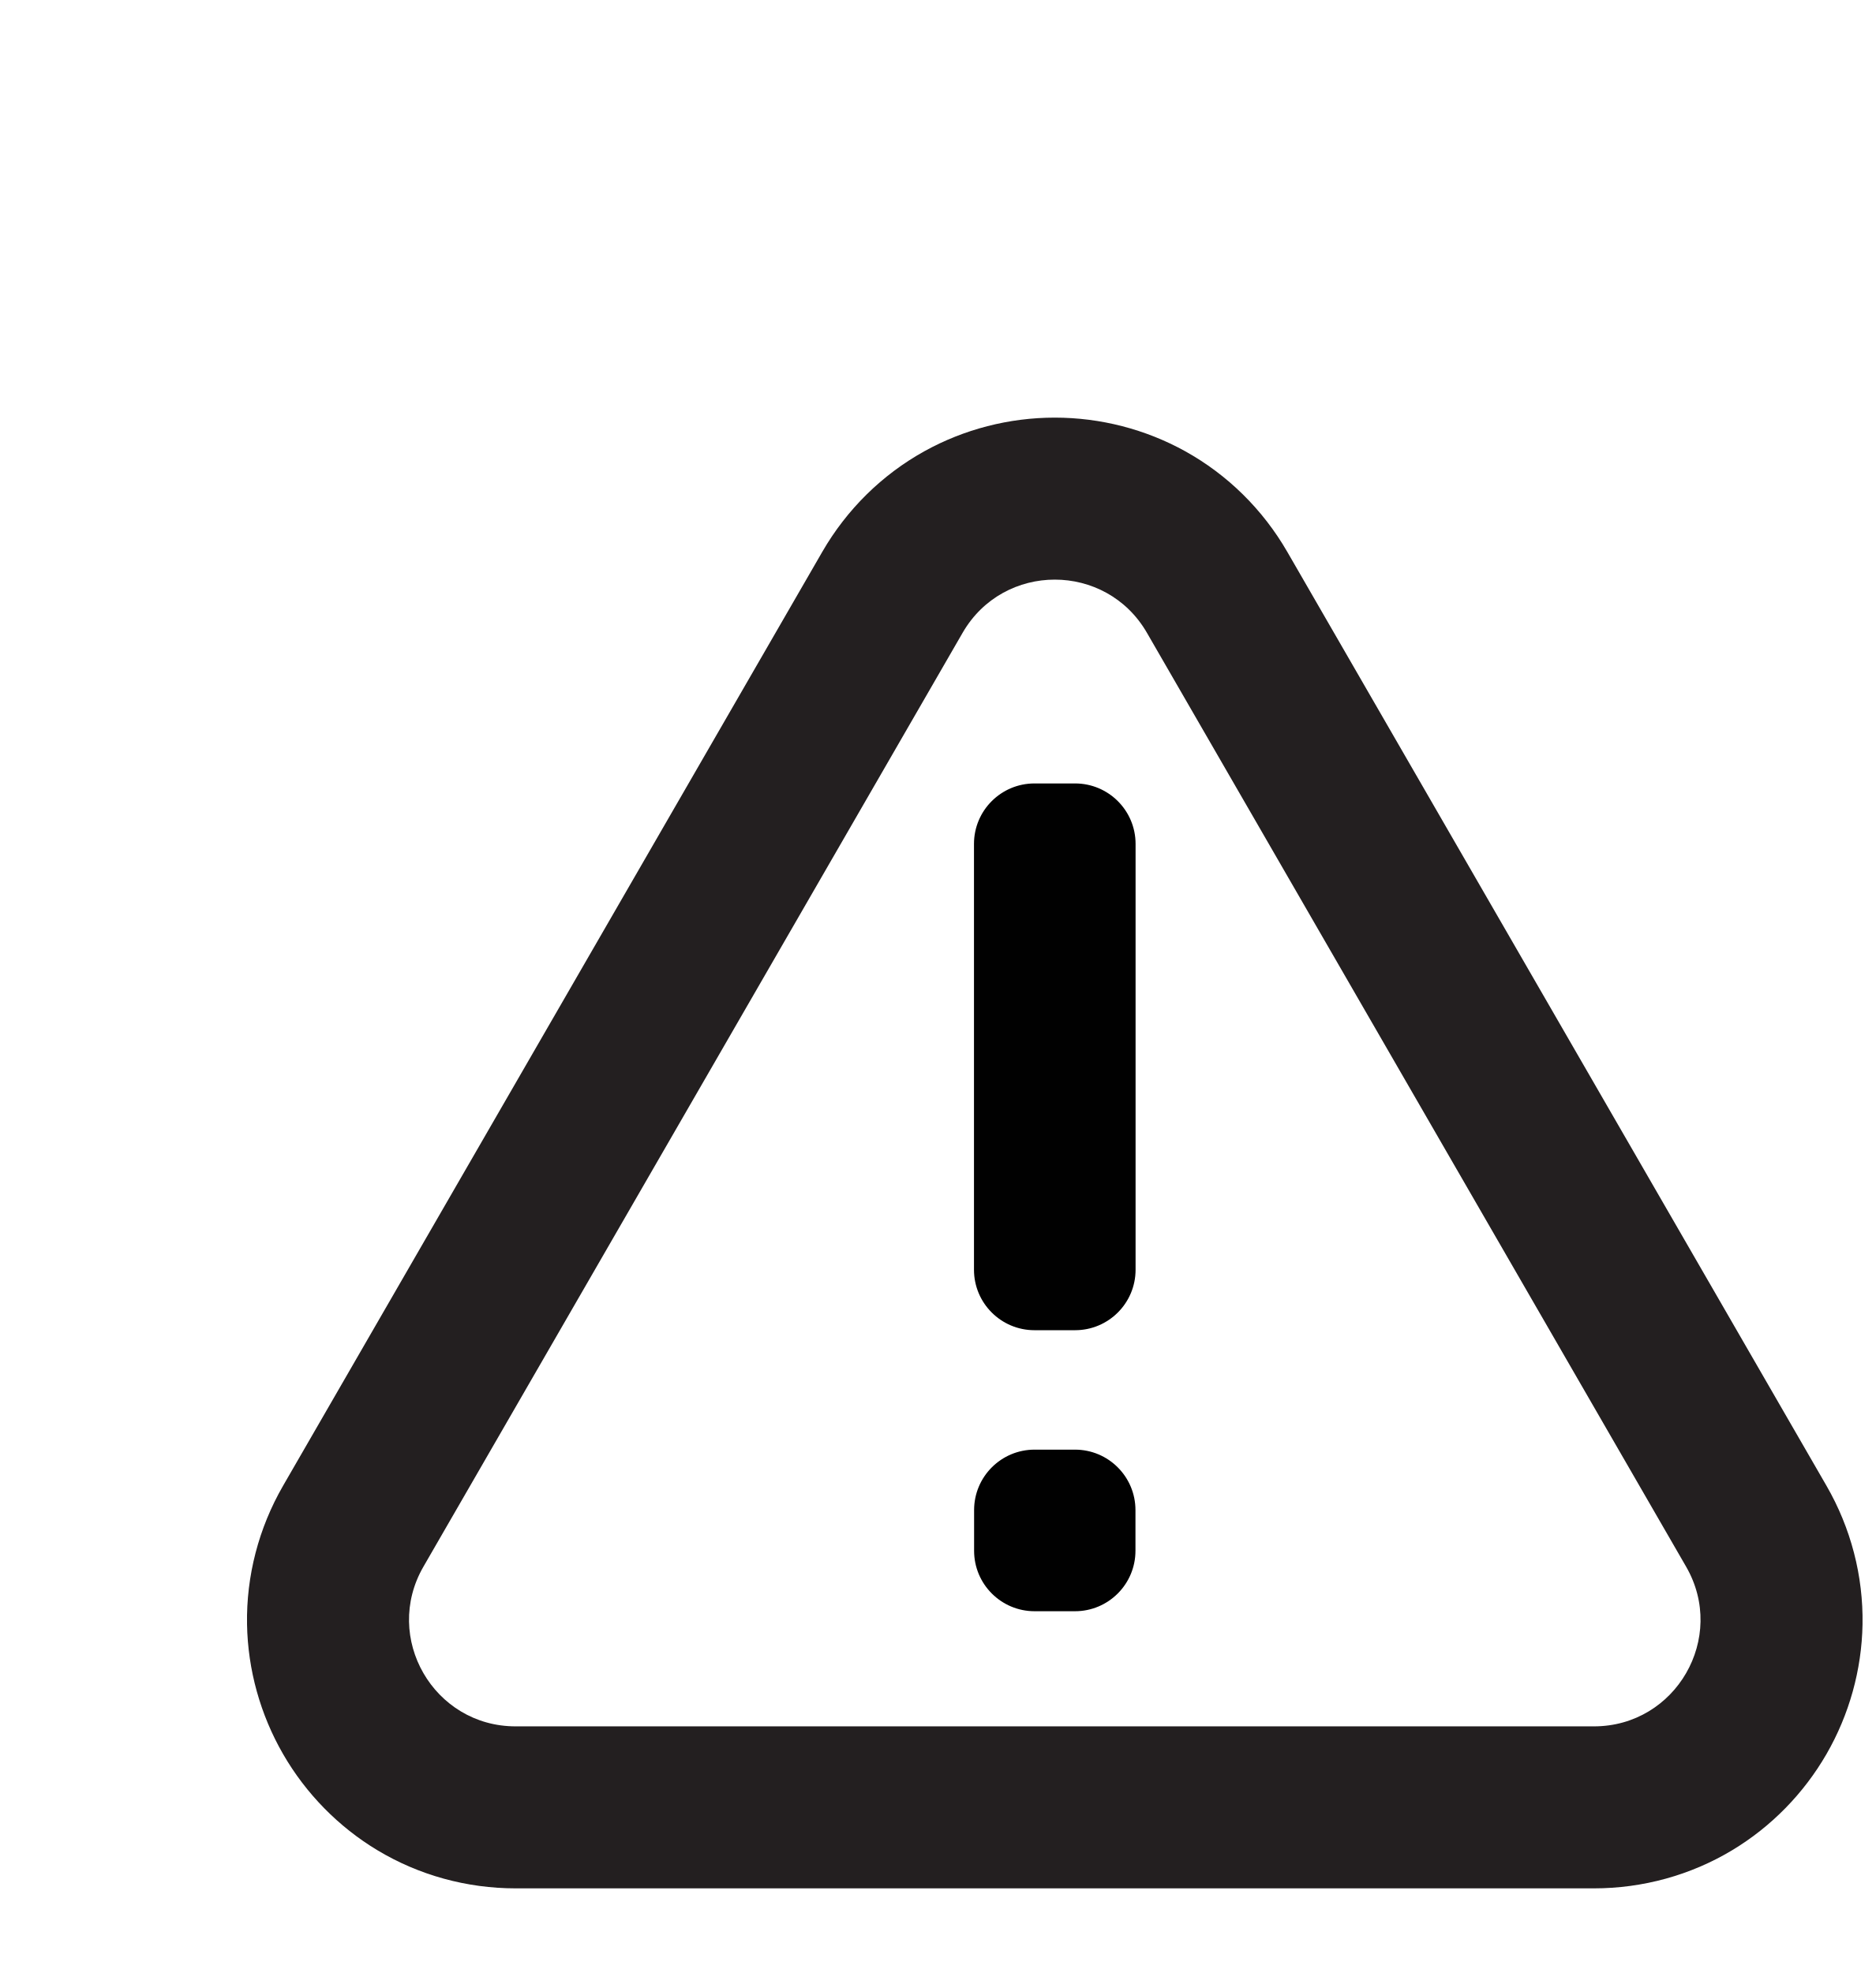
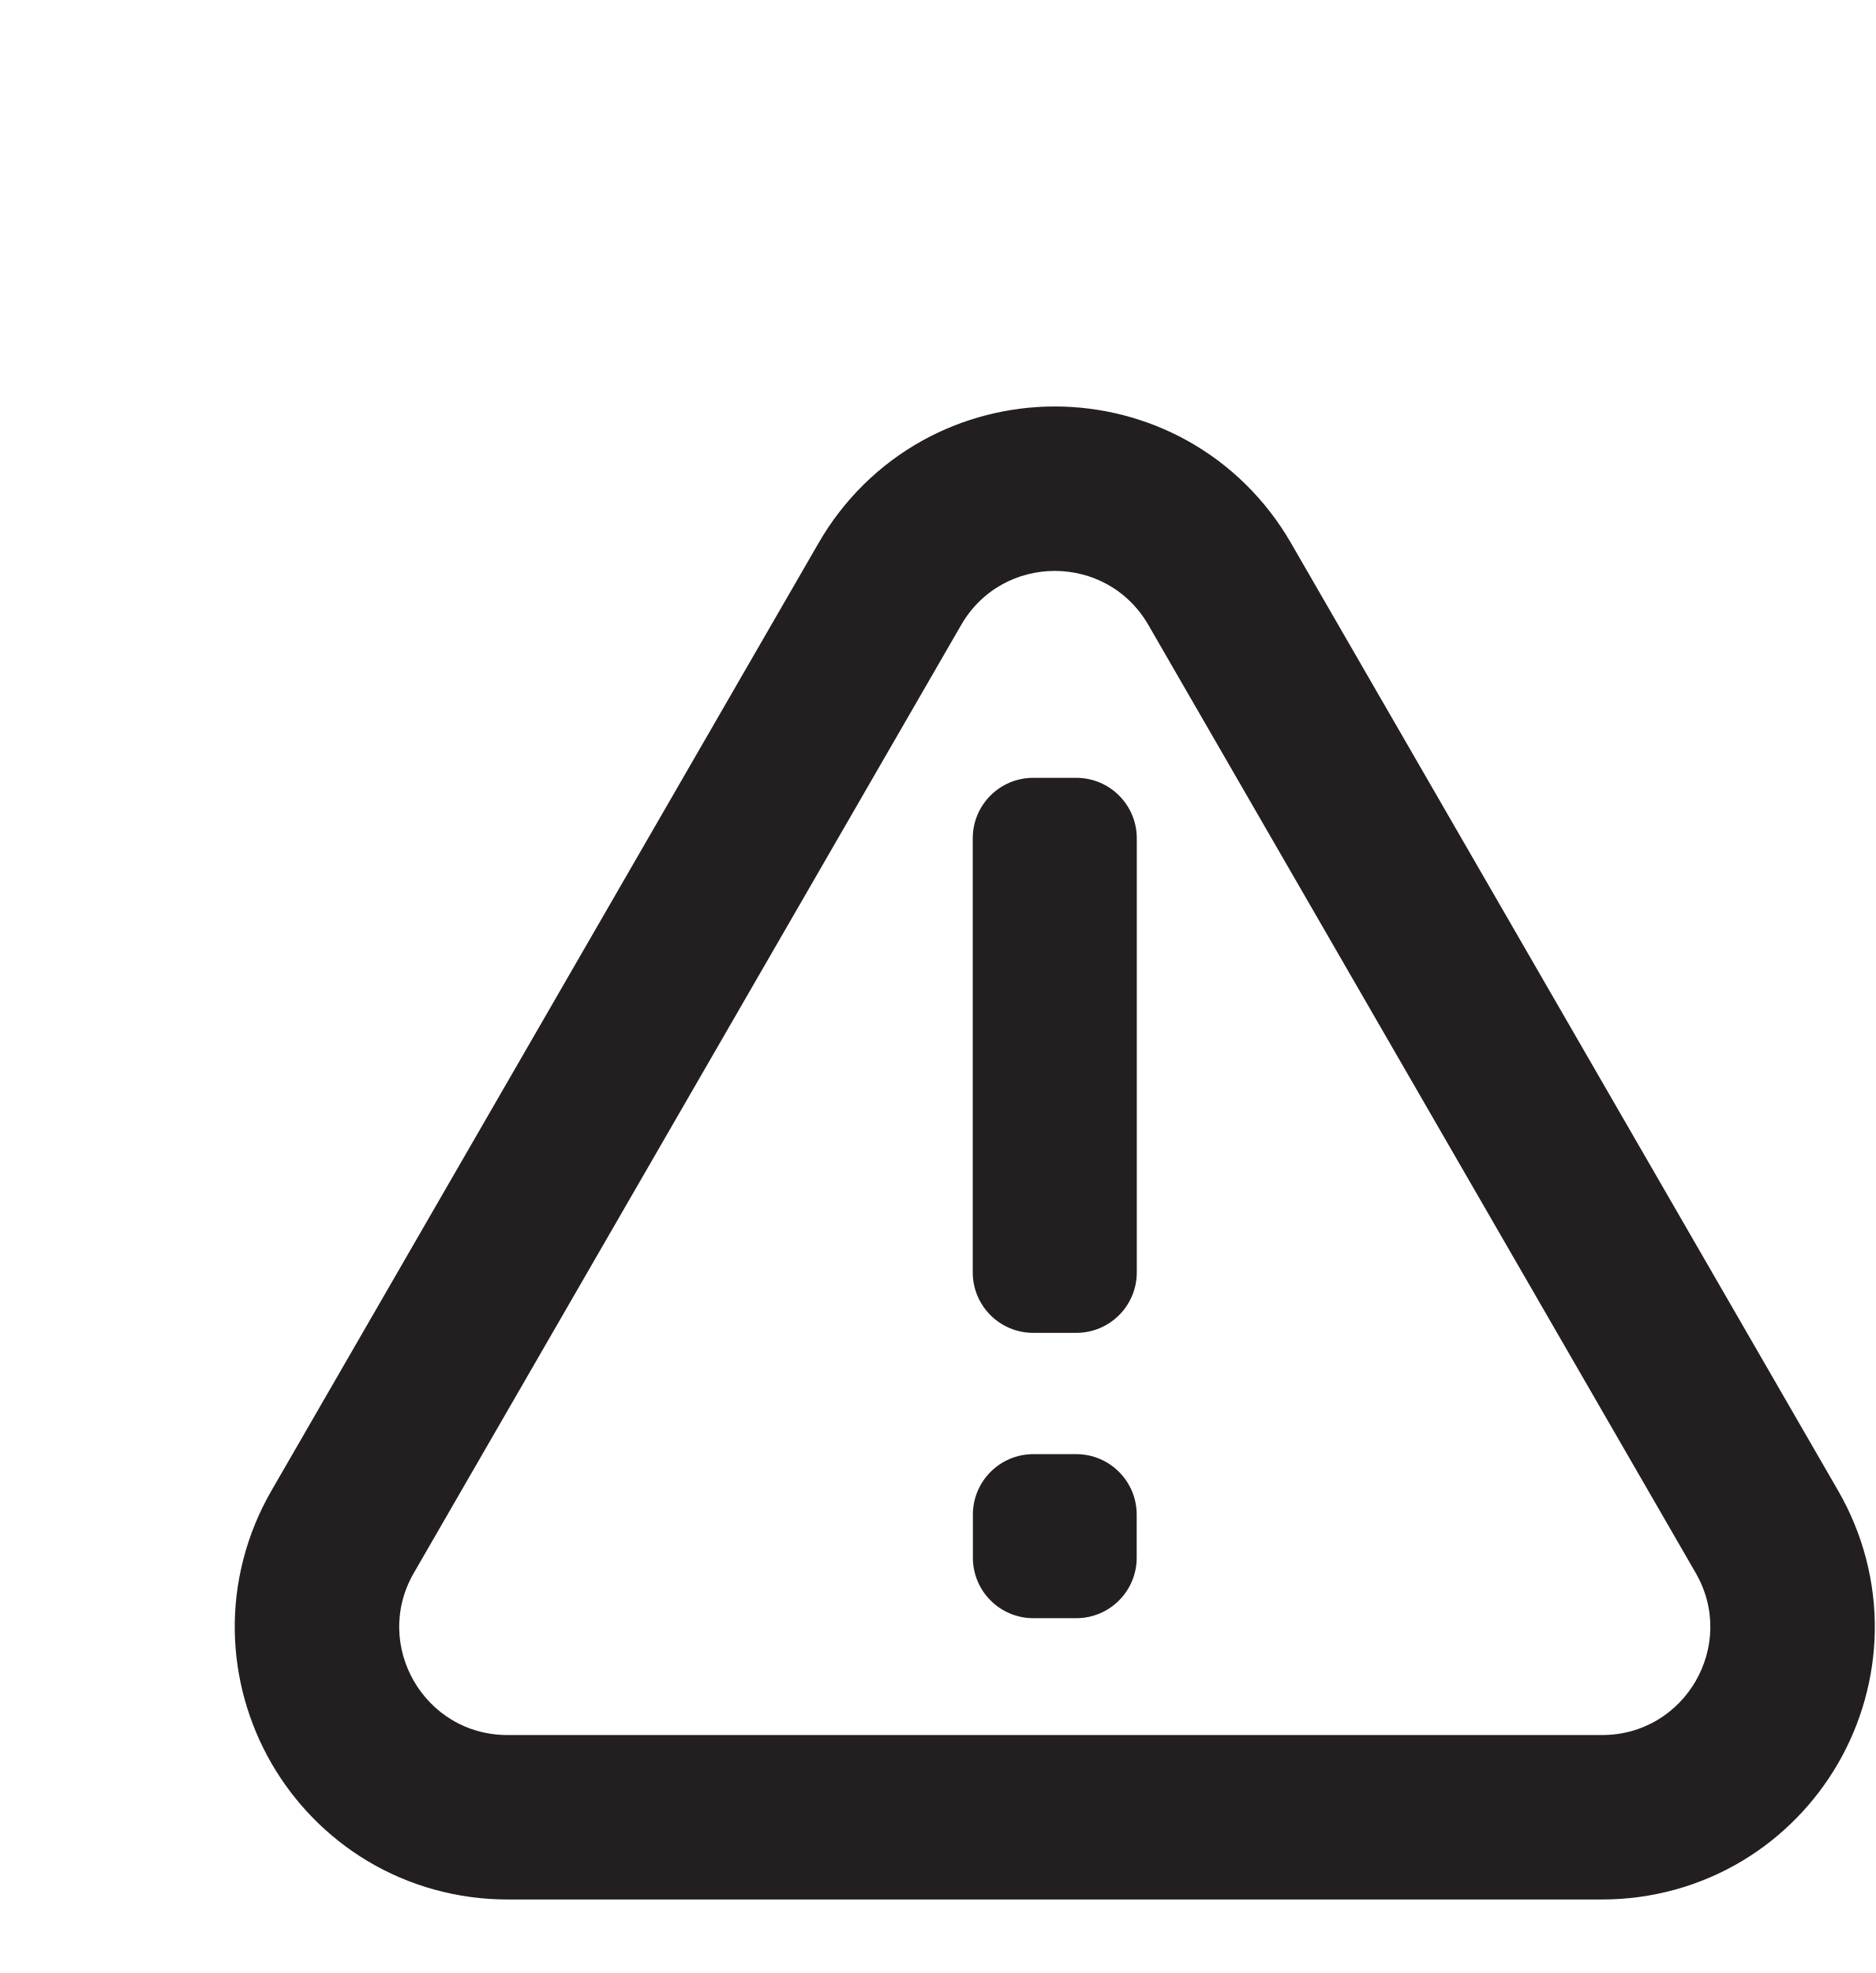
<svg xmlns="http://www.w3.org/2000/svg" id="Layer_38" data-name="Layer 38" viewBox="0 0 972.61 1023.06">
  <defs>
    <style>
      .cls-1 {
-         fill: #010101;
-       }
- 
-       .cls-1, .cls-2 {
+         fill: #231f20;
        stroke-width: 0px;
-       }
- 
-       .cls-2 {
-         fill: #231f20;
      }
    </style>
  </defs>
-   <path class="cls-2" d="M546.91,300.55c18.59,0,37.18,9.2,47.8,27.6l139.78,242.11,139.78,242.11c21.25,36.8-5.31,82.8-47.8,82.8H267.35c-42.49,0-69.05-46-47.8-82.8l139.78-242.11,139.78-242.11c10.62-18.4,29.21-27.6,47.8-27.6M546.91,216.55c-23.66,0-47.04,6.03-67.61,17.43-21.95,12.17-40.26,30.21-52.94,52.17l-139.78,242.11-139.78,242.11c-12.68,21.96-19.15,46.84-18.71,71.93.41,23.52,6.88,46.78,18.71,67.27,11.83,20.49,28.74,37.72,48.9,49.84,21.51,12.93,46.29,19.76,71.65,19.76h559.13c25.36,0,50.14-6.83,71.65-19.76,20.16-12.12,37.07-29.35,48.9-49.84,11.83-20.49,18.3-43.75,18.71-67.27.44-25.1-6.03-49.97-18.71-71.93l-139.78-242.11-139.78-242.11c-12.68-21.96-30.99-40-52.94-52.17-20.57-11.4-43.95-17.43-67.61-17.43h0Z" />
+   <path class="cls-1" d="M546.91,296.04c18.87,0,37.74,9.34,48.53,28.02l141.9,245.78,141.9,245.78c21.57,37.36-5.39,84.05-48.53,84.05H263.11c-43.14,0-70.1-46.7-48.53-84.05l141.9-245.78,141.9-245.78c10.78-18.68,29.66-28.02,48.53-28.02M546.91,210.77c-24.02,0-47.75,6.12-68.64,17.69-22.29,12.35-40.87,30.67-53.74,52.96l-141.9,245.78-141.9,245.78c-12.87,22.29-19.44,47.55-18.99,73.02.42,23.88,6.99,47.49,18.99,68.29,12.01,20.8,29.17,38.29,49.64,50.59,21.84,13.12,46.99,20.06,72.74,20.06h567.61c25.74,0,50.89-6.94,72.74-20.06,20.47-12.3,37.63-29.79,49.64-50.59,12.01-20.8,18.58-44.41,18.99-68.29.45-25.48-6.12-50.73-18.99-73.02l-141.9-245.78-141.9-245.78c-12.87-22.29-31.46-40.61-53.74-52.96-20.89-11.58-44.62-17.69-68.64-17.69h0Z" />
  <g>
-     <rect class="cls-1" x="505.02" y="406.24" width="83.79" height="283.51" rx="31.36" ry="31.36" />
-     <rect class="cls-1" x="505.02" y="751.75" width="83.79" height="83.67" rx="31.36" ry="31.36" transform="translate(-246.67 1340.49) rotate(-90)" />
+     <rect class="cls-1" x="504.38" y="403.33" width="85.06" height="287.8" rx="31.36" ry="31.36" />
+     <rect class="cls-1" x="504.38" y="754.08" width="85.06" height="84.94" rx="31.36" ry="31.36" transform="translate(-249.63 1343.46) rotate(-90)" />
  </g>
</svg>
